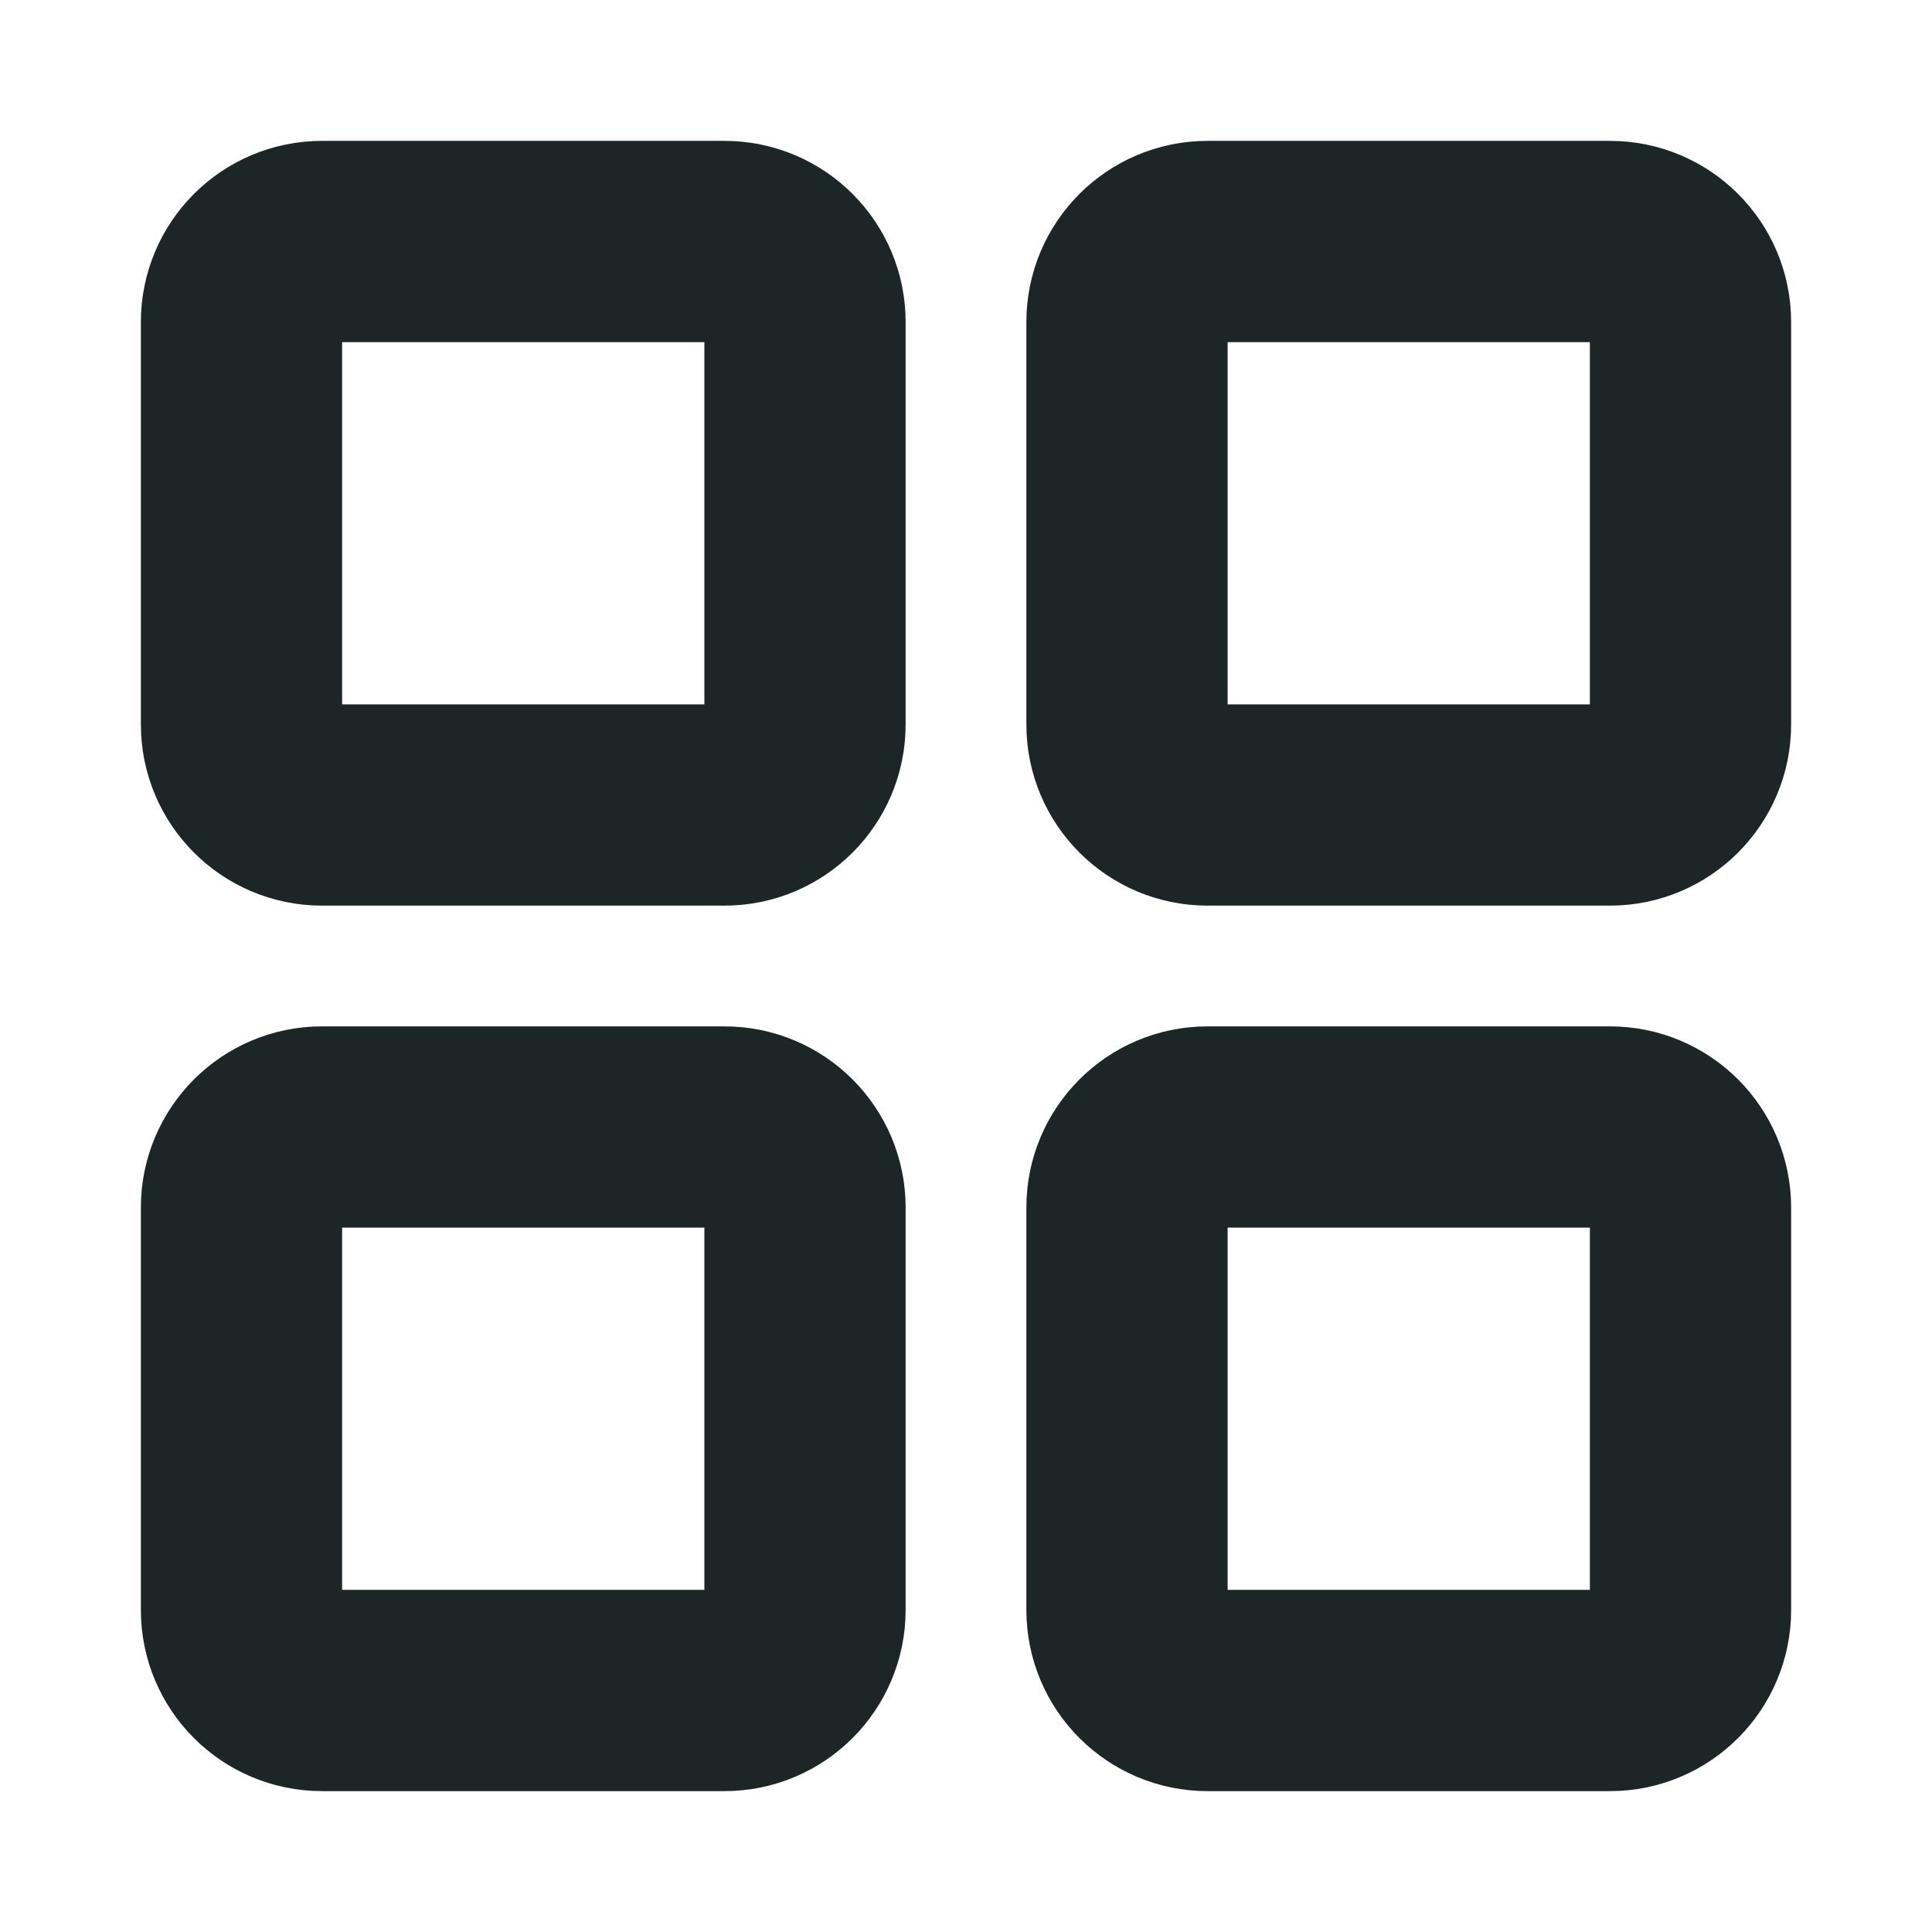
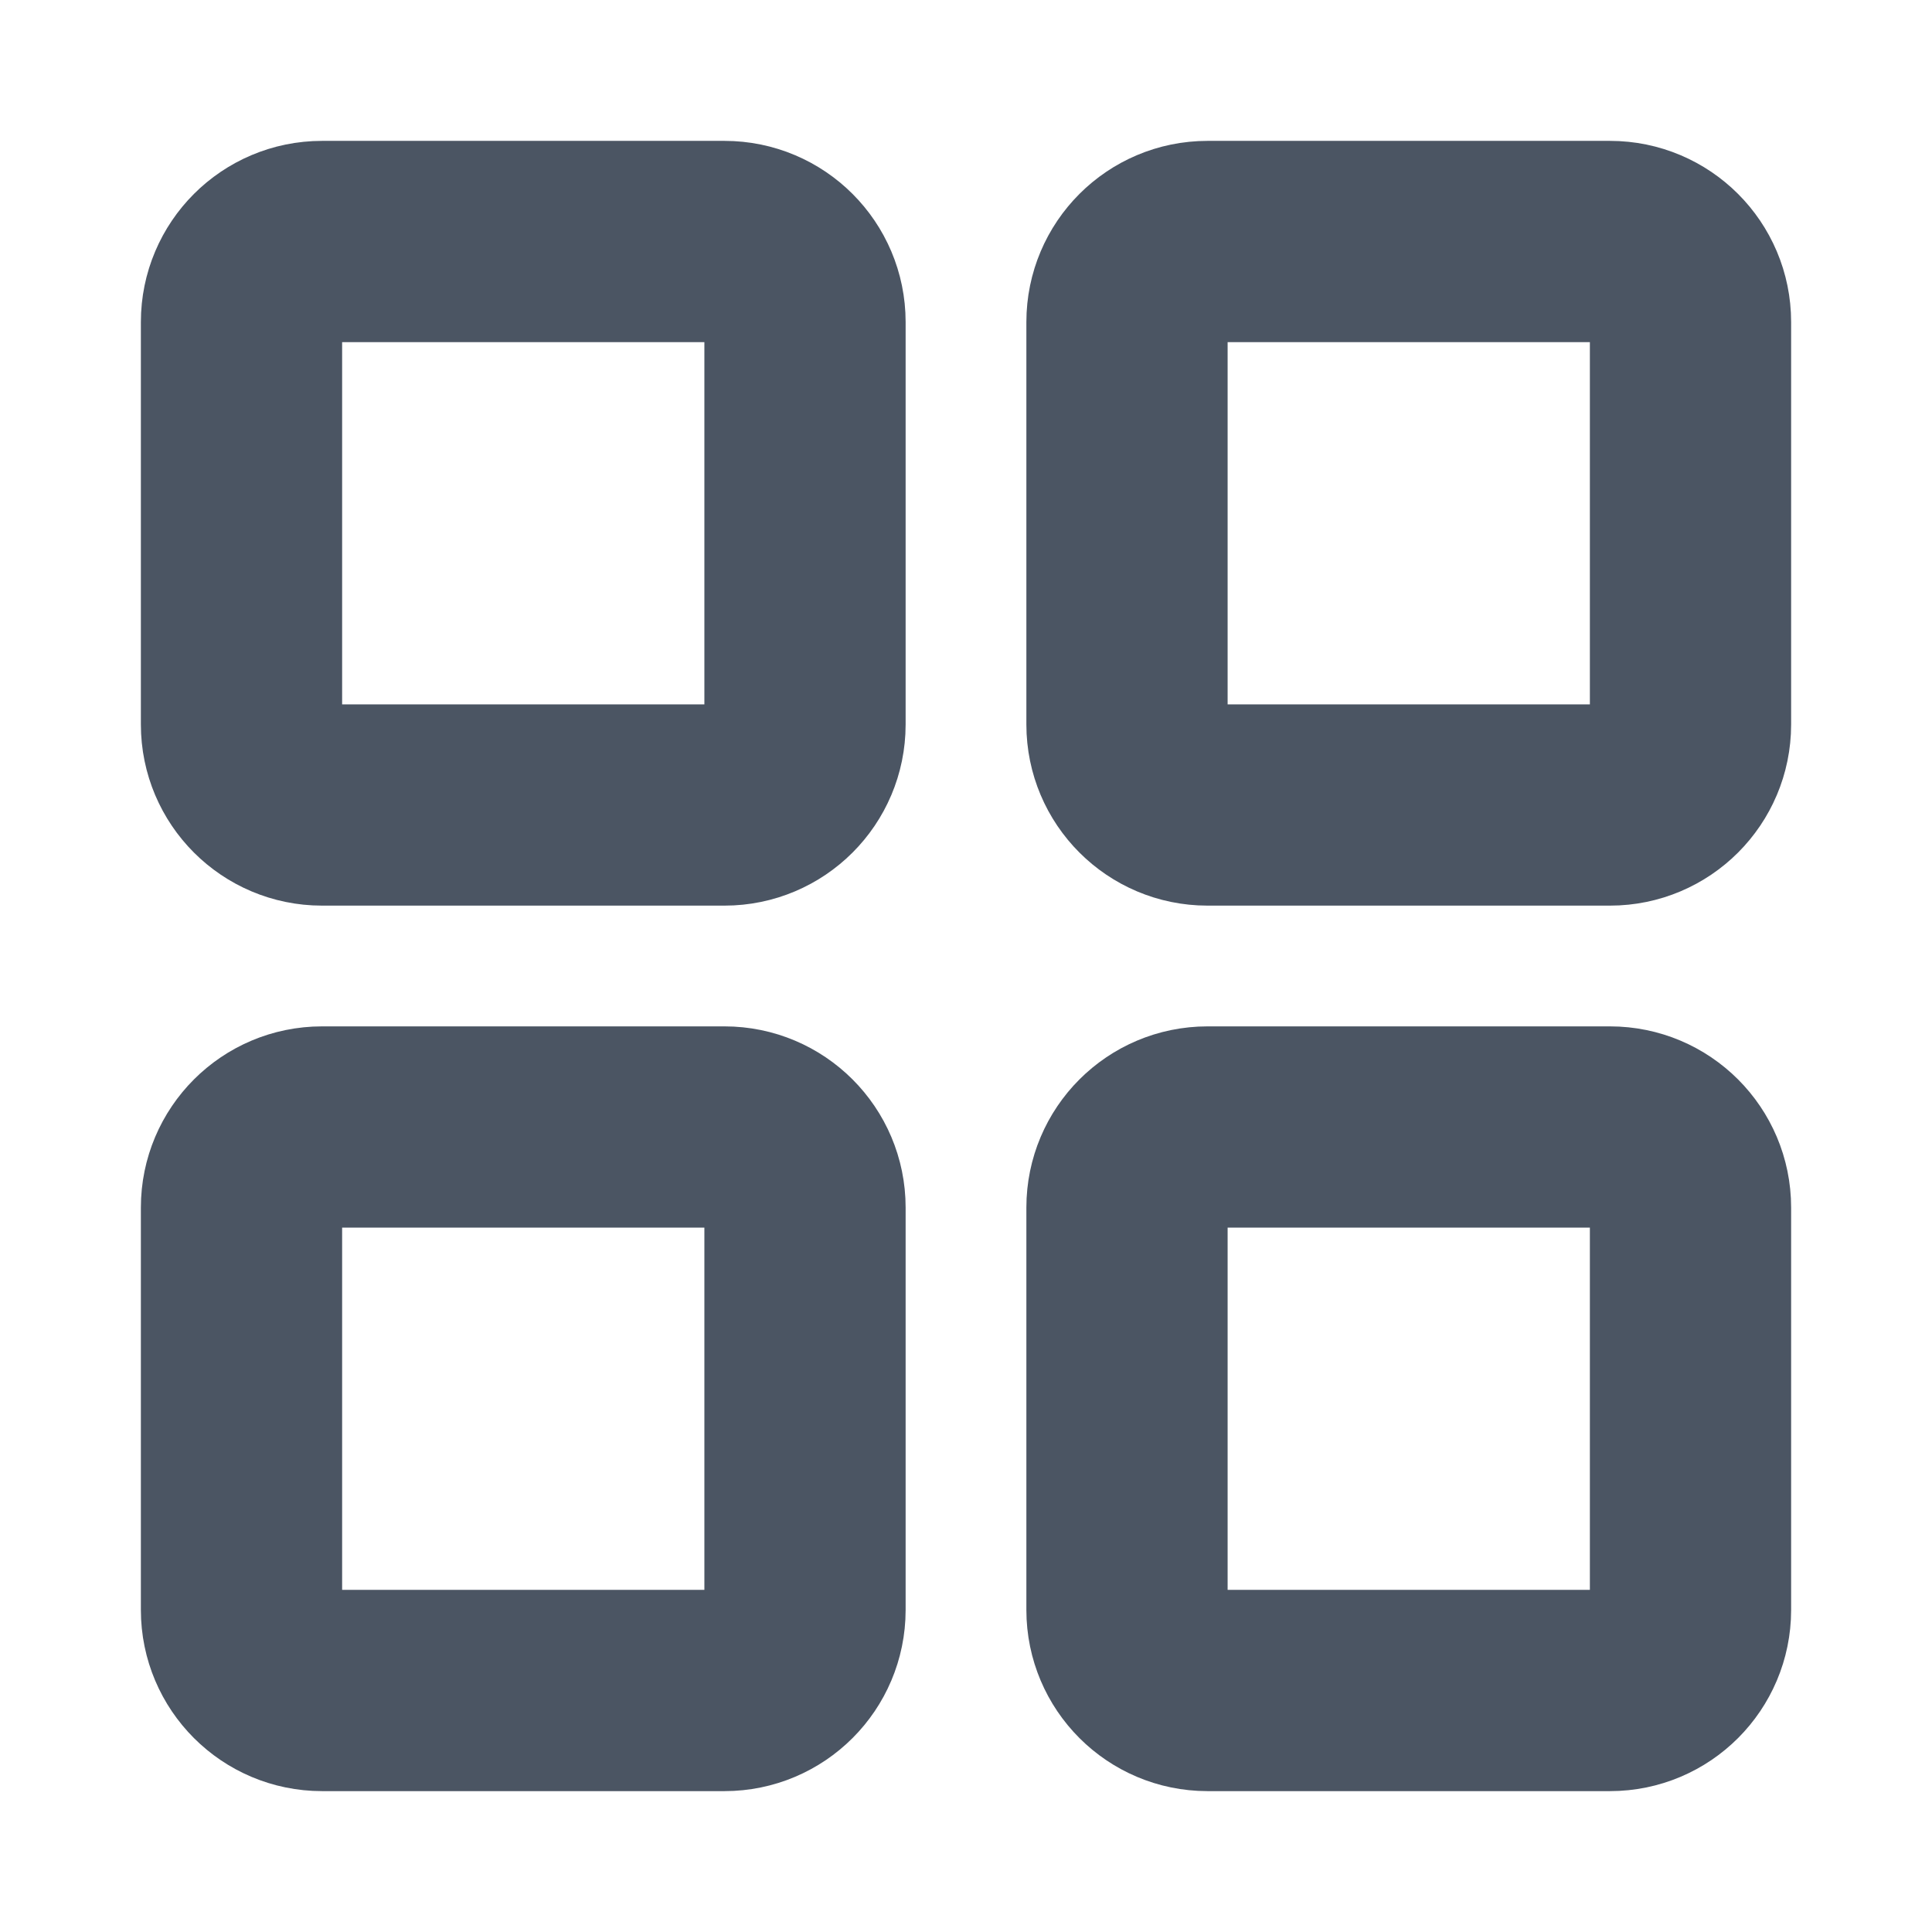
<svg xmlns="http://www.w3.org/2000/svg" width="36" height="36" viewBox="0 0 36 36" fill="none">
-   <path d="M13.5 4.5H6C5.172 4.5 4.5 5.172 4.5 6V13.5C4.5 14.328 5.172 15 6 15H13.5C14.328 15 15 14.328 15 13.5V6C15 5.172 14.328 4.5 13.5 4.5Z" stroke="#1C2627" stroke-width="3.75" stroke-linecap="round" stroke-linejoin="round" />
-   <path d="M30 4.5H22.5C21.672 4.5 21 5.172 21 6V13.5C21 14.328 21.672 15 22.5 15H30C30.828 15 31.5 14.328 31.5 13.5V6C31.5 5.172 30.828 4.5 30 4.5Z" stroke="#1C2627" stroke-width="3.75" stroke-linecap="round" stroke-linejoin="round" />
-   <path d="M30 21H22.5C21.672 21 21 21.672 21 22.5V30C21 30.828 21.672 31.5 22.5 31.5H30C30.828 31.5 31.5 30.828 31.5 30V22.5C31.5 21.672 30.828 21 30 21Z" stroke="#1C2627" stroke-width="3.75" stroke-linecap="round" stroke-linejoin="round" />
-   <path d="M13.5 21H6C5.172 21 4.5 21.672 4.5 22.5V30C4.5 30.828 5.172 31.5 6 31.5H13.5C14.328 31.5 15 30.828 15 30V22.5C15 21.672 14.328 21 13.5 21Z" stroke="#1C2627" stroke-width="3.75" stroke-linecap="round" stroke-linejoin="round" />
+   <path d="M13.5 4.5H6C5.172 4.5 4.5 5.172 4.5 6V13.5C4.5 14.328 5.172 15 6 15H13.5C14.328 15 15 14.328 15 13.5V6C15 5.172 14.328 4.5 13.5 4.5Z" stroke="#4B5563" stroke-width="3.75" stroke-linecap="round" stroke-linejoin="round" />
+   <path d="M30 4.5H22.5C21.672 4.5 21 5.172 21 6V13.5C21 14.328 21.672 15 22.5 15H30C30.828 15 31.5 14.328 31.5 13.5V6C31.5 5.172 30.828 4.5 30 4.5Z" stroke="#4B5563" stroke-width="3.75" stroke-linecap="round" stroke-linejoin="round" />
+   <path d="M30 21H22.5C21.672 21 21 21.672 21 22.5V30C21 30.828 21.672 31.5 22.5 31.5H30C30.828 31.5 31.5 30.828 31.5 30V22.5C31.5 21.672 30.828 21 30 21Z" stroke="#4B5563" stroke-width="3.75" stroke-linecap="round" stroke-linejoin="round" />
+   <path d="M13.5 21H6C5.172 21 4.5 21.672 4.5 22.5V30C4.5 30.828 5.172 31.5 6 31.5H13.5C14.328 31.5 15 30.828 15 30V22.5C15 21.672 14.328 21 13.5 21Z" stroke="#4B5563" stroke-width="3.75" stroke-linecap="round" stroke-linejoin="round" />
</svg>
